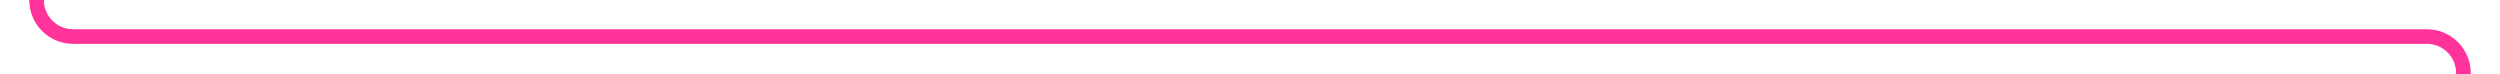
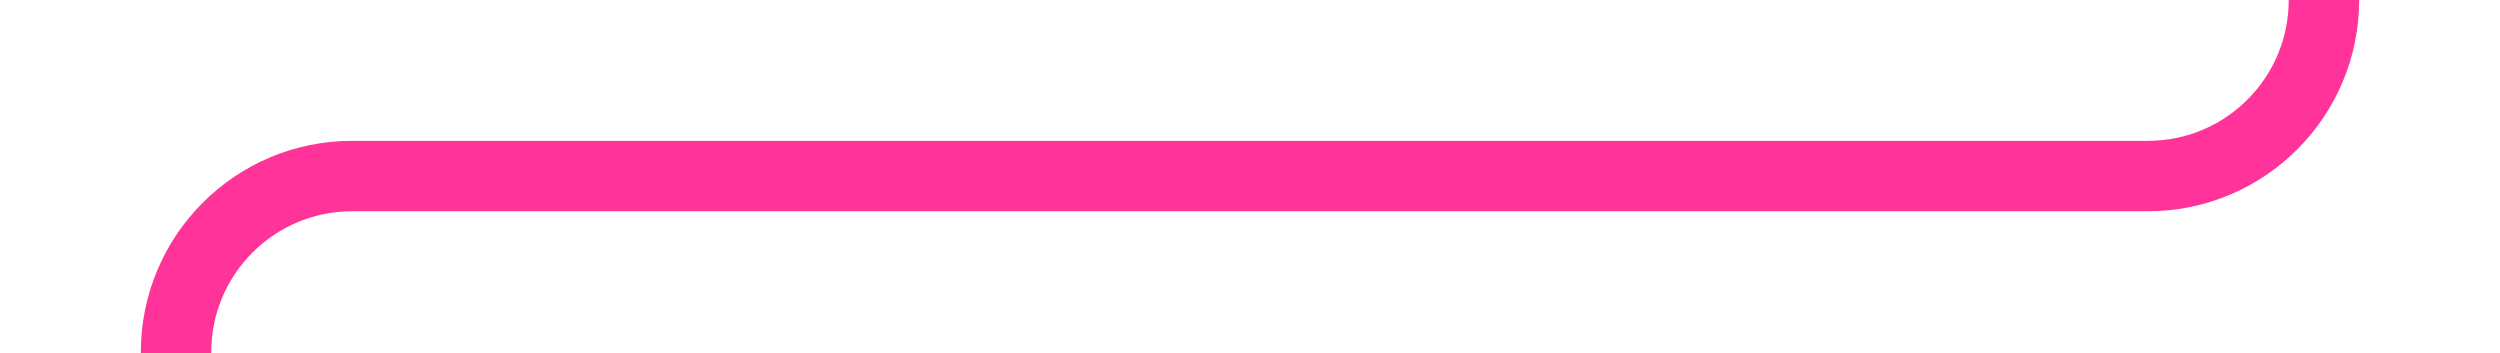
- <svg xmlns="http://www.w3.org/2000/svg" version="1.1" width="342px" height="10px" preserveAspectRatio="xMinYMid meet" viewBox="1825 996  342 8">
-   <path d="M 1840 782  L 1835 782  A 5 5 0 0 0 1830 787 L 1830 995  A 5 5 0 0 0 1835 1000 L 2157 1000  A 5 5 0 0 1 2162 1005 L 2162 1015  " stroke-width="2" stroke="#ff3399" fill="none" />
+ <svg xmlns="http://www.w3.org/2000/svg" version="1.1" width="71px" height="10px" preserveAspectRatio="xMinYMid meet" viewBox="1704 1001  71 8">
+   <path d="M 1840 782  L 1775 782  A 5 5 0 0 0 1770 787 L 1770 1000  A 5 5 0 0 1 1765 1005 L 1714 1005  A 5 5 0 0 0 1709 1010 L 1709 1015  " stroke-width="2" stroke="#ff3399" fill="none" />
</svg>
